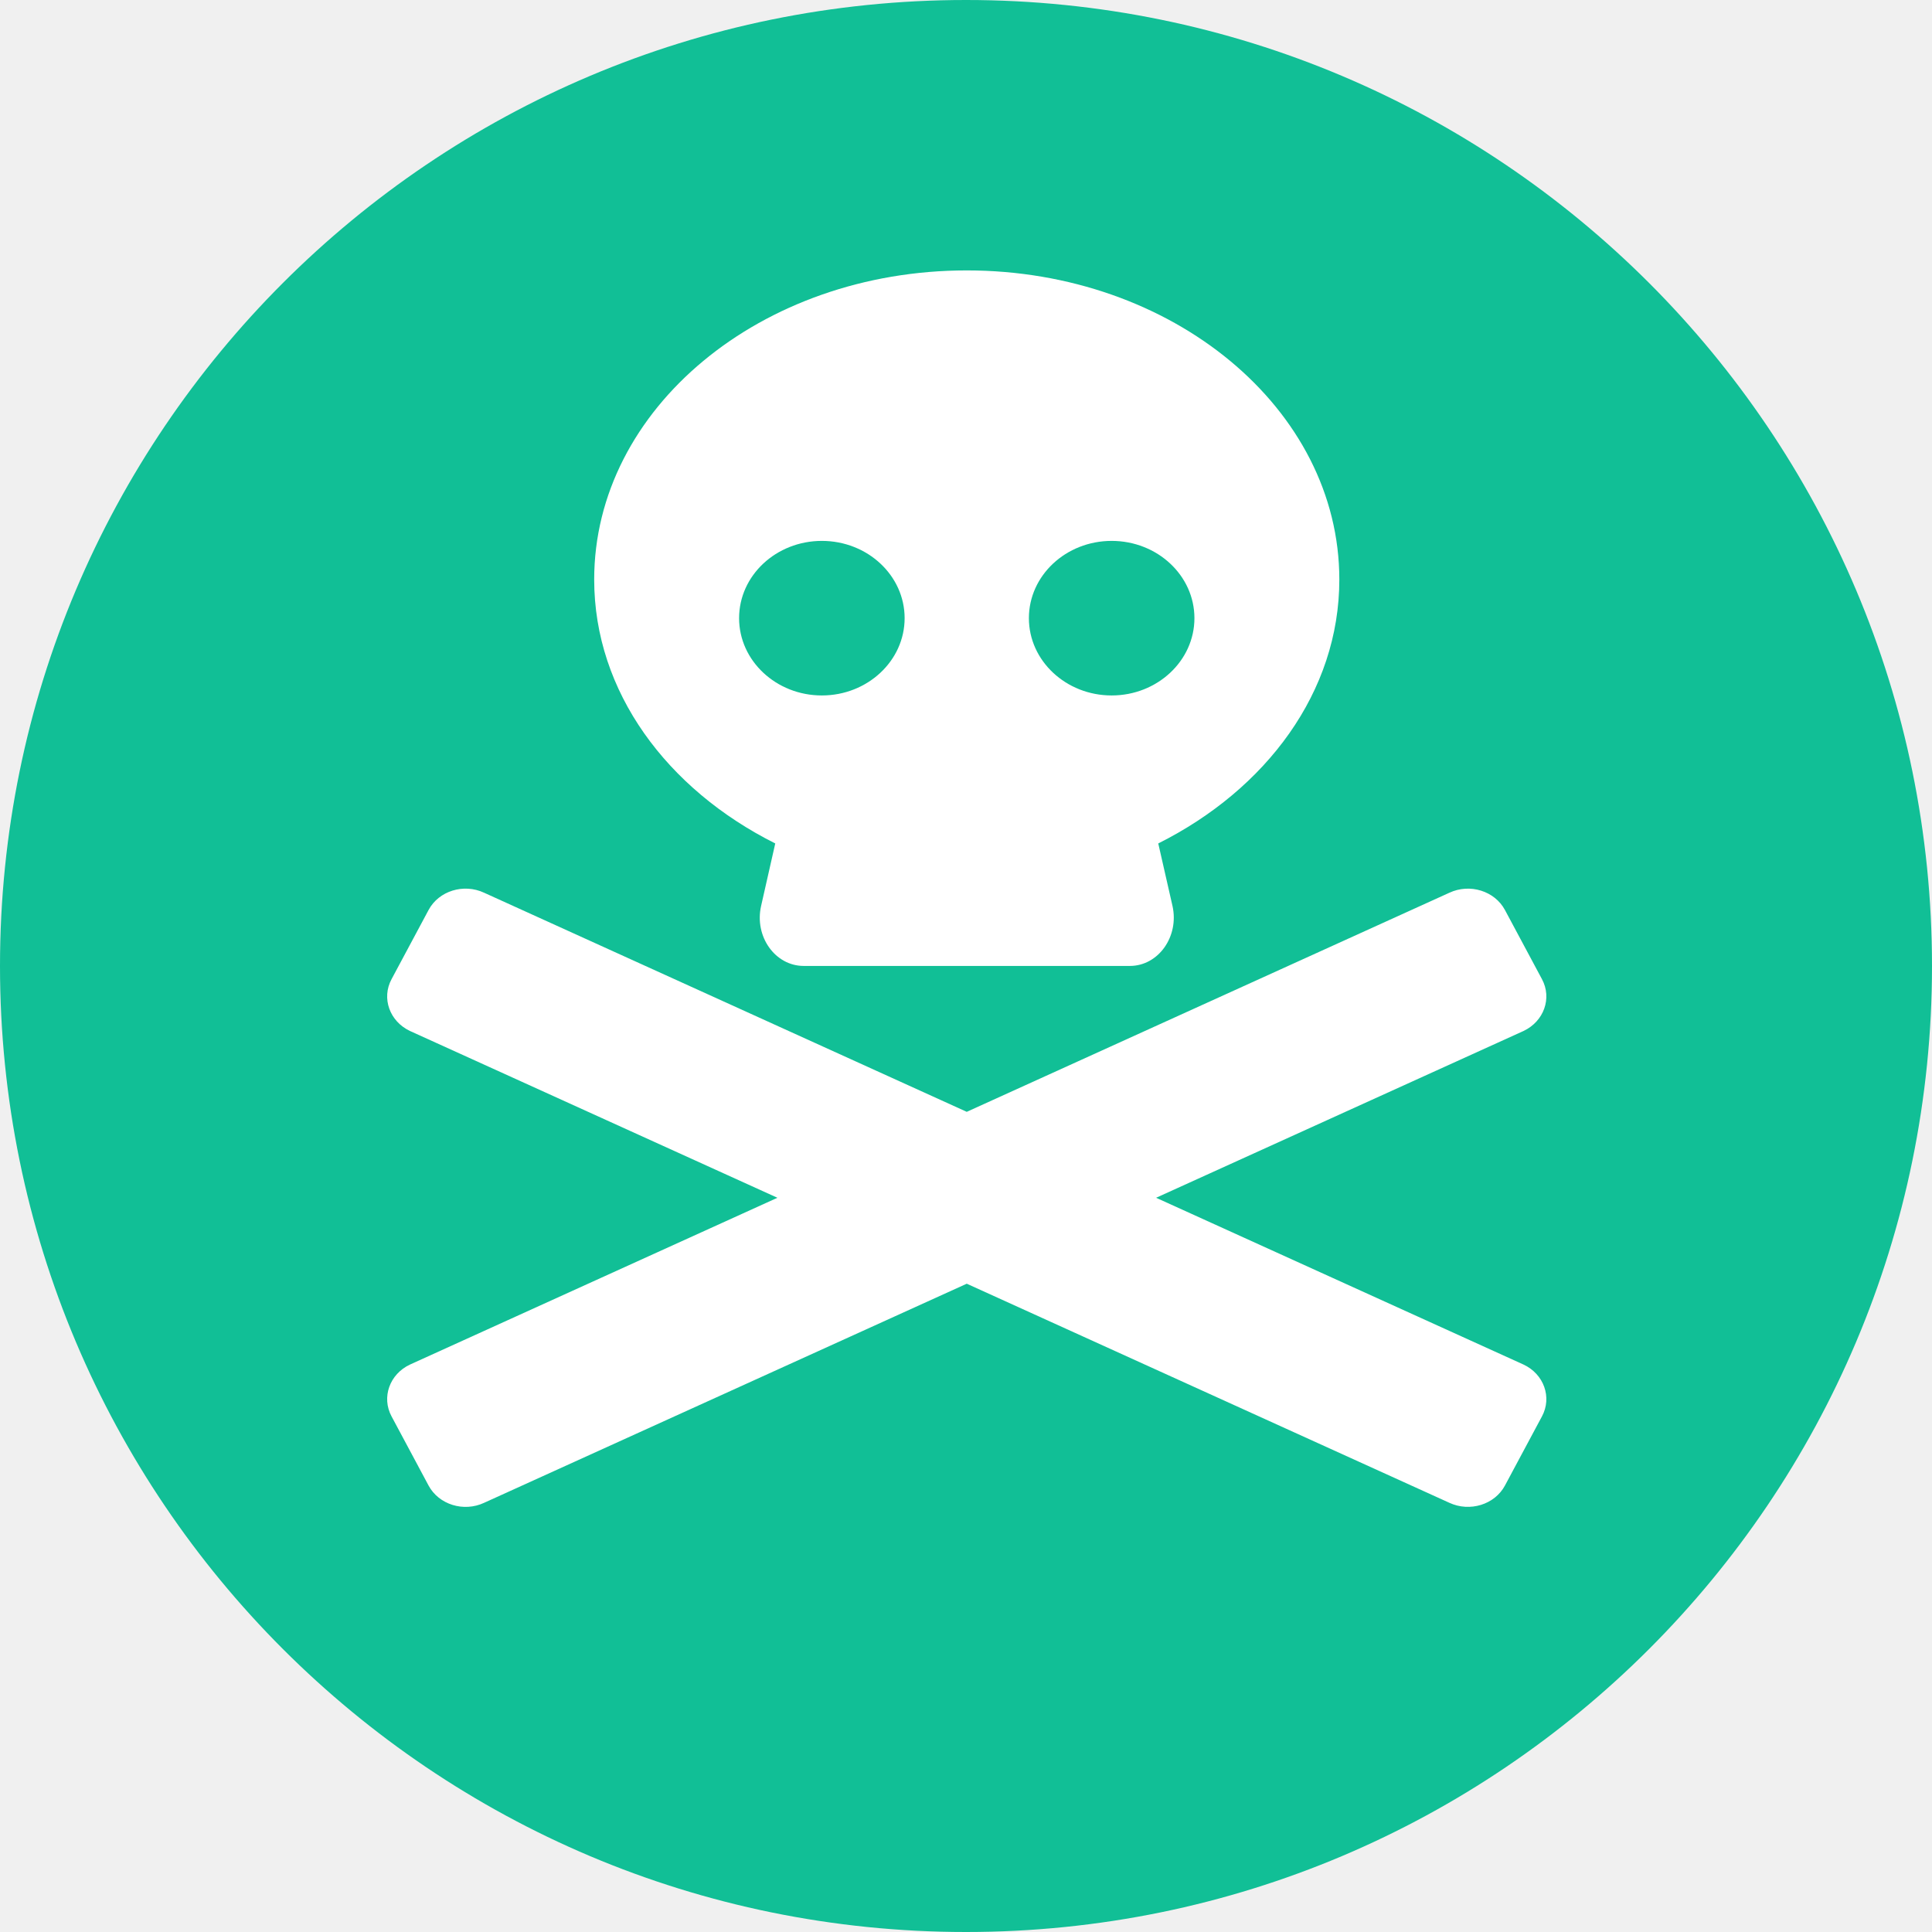
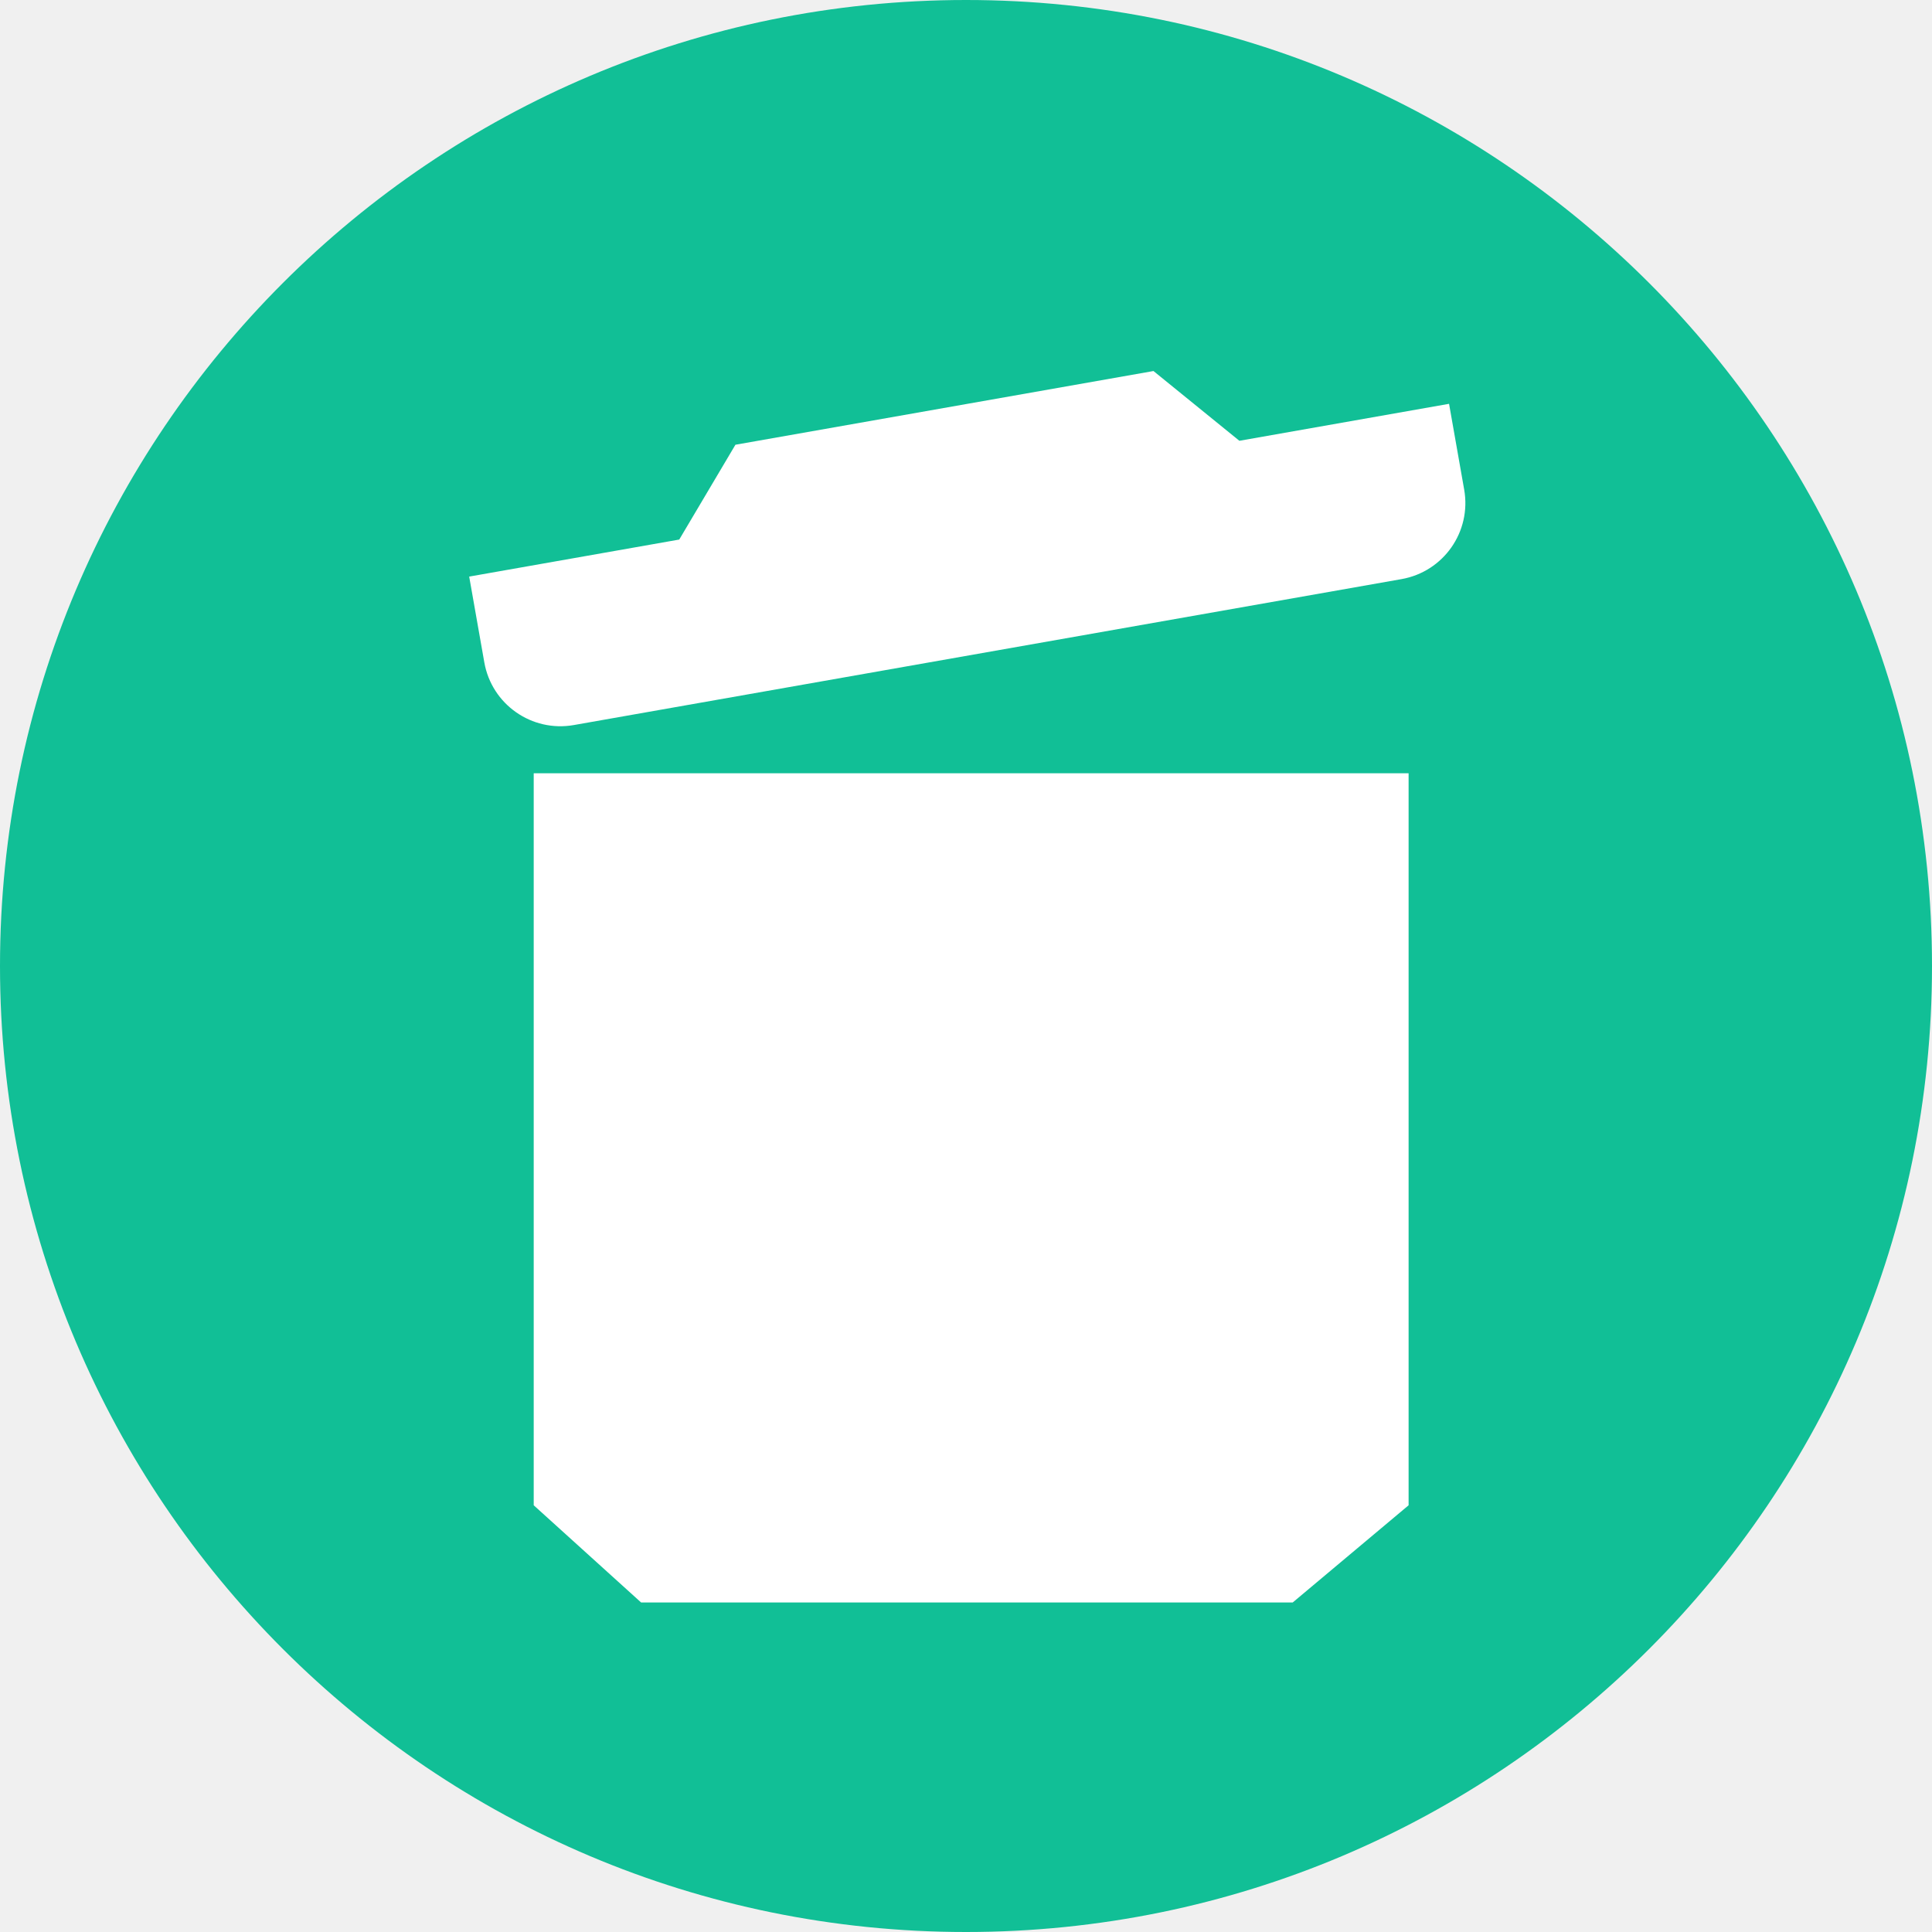
<svg xmlns="http://www.w3.org/2000/svg" width="25px" height="25px" viewBox="0 0 25 25" version="1.1">
  <defs />
  <g id="Page-1" stroke="none" stroke-width="1" fill="none" fill-rule="evenodd">
    <g id="waste-circled">
      <circle id="circle" fill="#11BF96" cx="12.5" cy="12.5" r="12.5" />
-       <g id="waste" transform="translate(4.976803, 3.499123)" fill="#FFFFFF" fill-rule="nonzero">
-         <path d="M14.737,14.158 L9.983,12 L14.737,9.842 C15.001,9.718 15.109,9.418 14.976,9.171 L14.497,8.276 C14.365,8.03 14.043,7.929 13.778,8.053 L7.533,10.888 L1.288,8.053 C1.023,7.929 0.701,8.029 0.569,8.276 L0.09,9.171 C-0.043,9.418 0.065,9.718 0.329,9.842 L5.083,12 L0.329,14.158 C0.065,14.281 -0.043,14.582 0.09,14.829 L0.569,15.724 C0.701,15.97 1.023,16.071 1.288,15.947 L7.533,13.112 L13.778,15.947 C14.043,16.07 14.365,15.97 14.497,15.724 L14.976,14.829 C15.109,14.582 15.001,14.281 14.737,14.158 Z M5.055,7.415 L4.872,8.223 C4.782,8.618 5.053,9 5.423,9 L9.644,9 C10.013,9 10.284,8.618 10.195,8.223 L10.011,7.415 C11.409,6.715 12.354,5.454 12.354,4 C12.354,1.791 10.196,0 7.533,0 C4.87,0 2.712,1.791 2.712,4 C2.712,5.454 3.657,6.715 5.055,7.415 Z M9.408,3.5 C9.999,3.5 10.479,3.948 10.479,4.5 C10.479,5.051 9.999,5.5 9.408,5.5 C8.817,5.5 8.337,5.051 8.337,4.5 C8.337,3.948 8.817,3.5 9.408,3.5 Z M5.658,3.5 C6.249,3.5 6.729,3.948 6.729,4.5 C6.729,5.051 6.249,5.5 5.658,5.5 C5.067,5.5 4.587,5.051 4.587,4.5 C4.587,3.948 5.067,3.5 5.658,3.5 Z" />
+       <g id="waste" transform="translate(6.039246, 4.736258)" fill="#FFFFFF">
+         <polygon id="Path-13" points="0.867 5.27 0.867 14.742 2.257 16 10.688 16 12.188 14.742 12.188 5.27" />
+         <path d="M2.785,1.599 L0.025,1.599 L0.025,2.726 C0.025,3.279 0.473,3.726 1.025,3.726 L11.9,3.726 C12.453,3.726 12.9,3.279 12.9,2.726 L12.9,1.599 L10.145,1.599 L9.207,0.517 L3.714,0.517 L2.785,1.599 Z" id="Path-12" transform="translate(6.462742, 2.121671) rotate(-10) translate(-6.462742, -2.121671) " />
      </g>
    </g>
  </g>
</svg>
